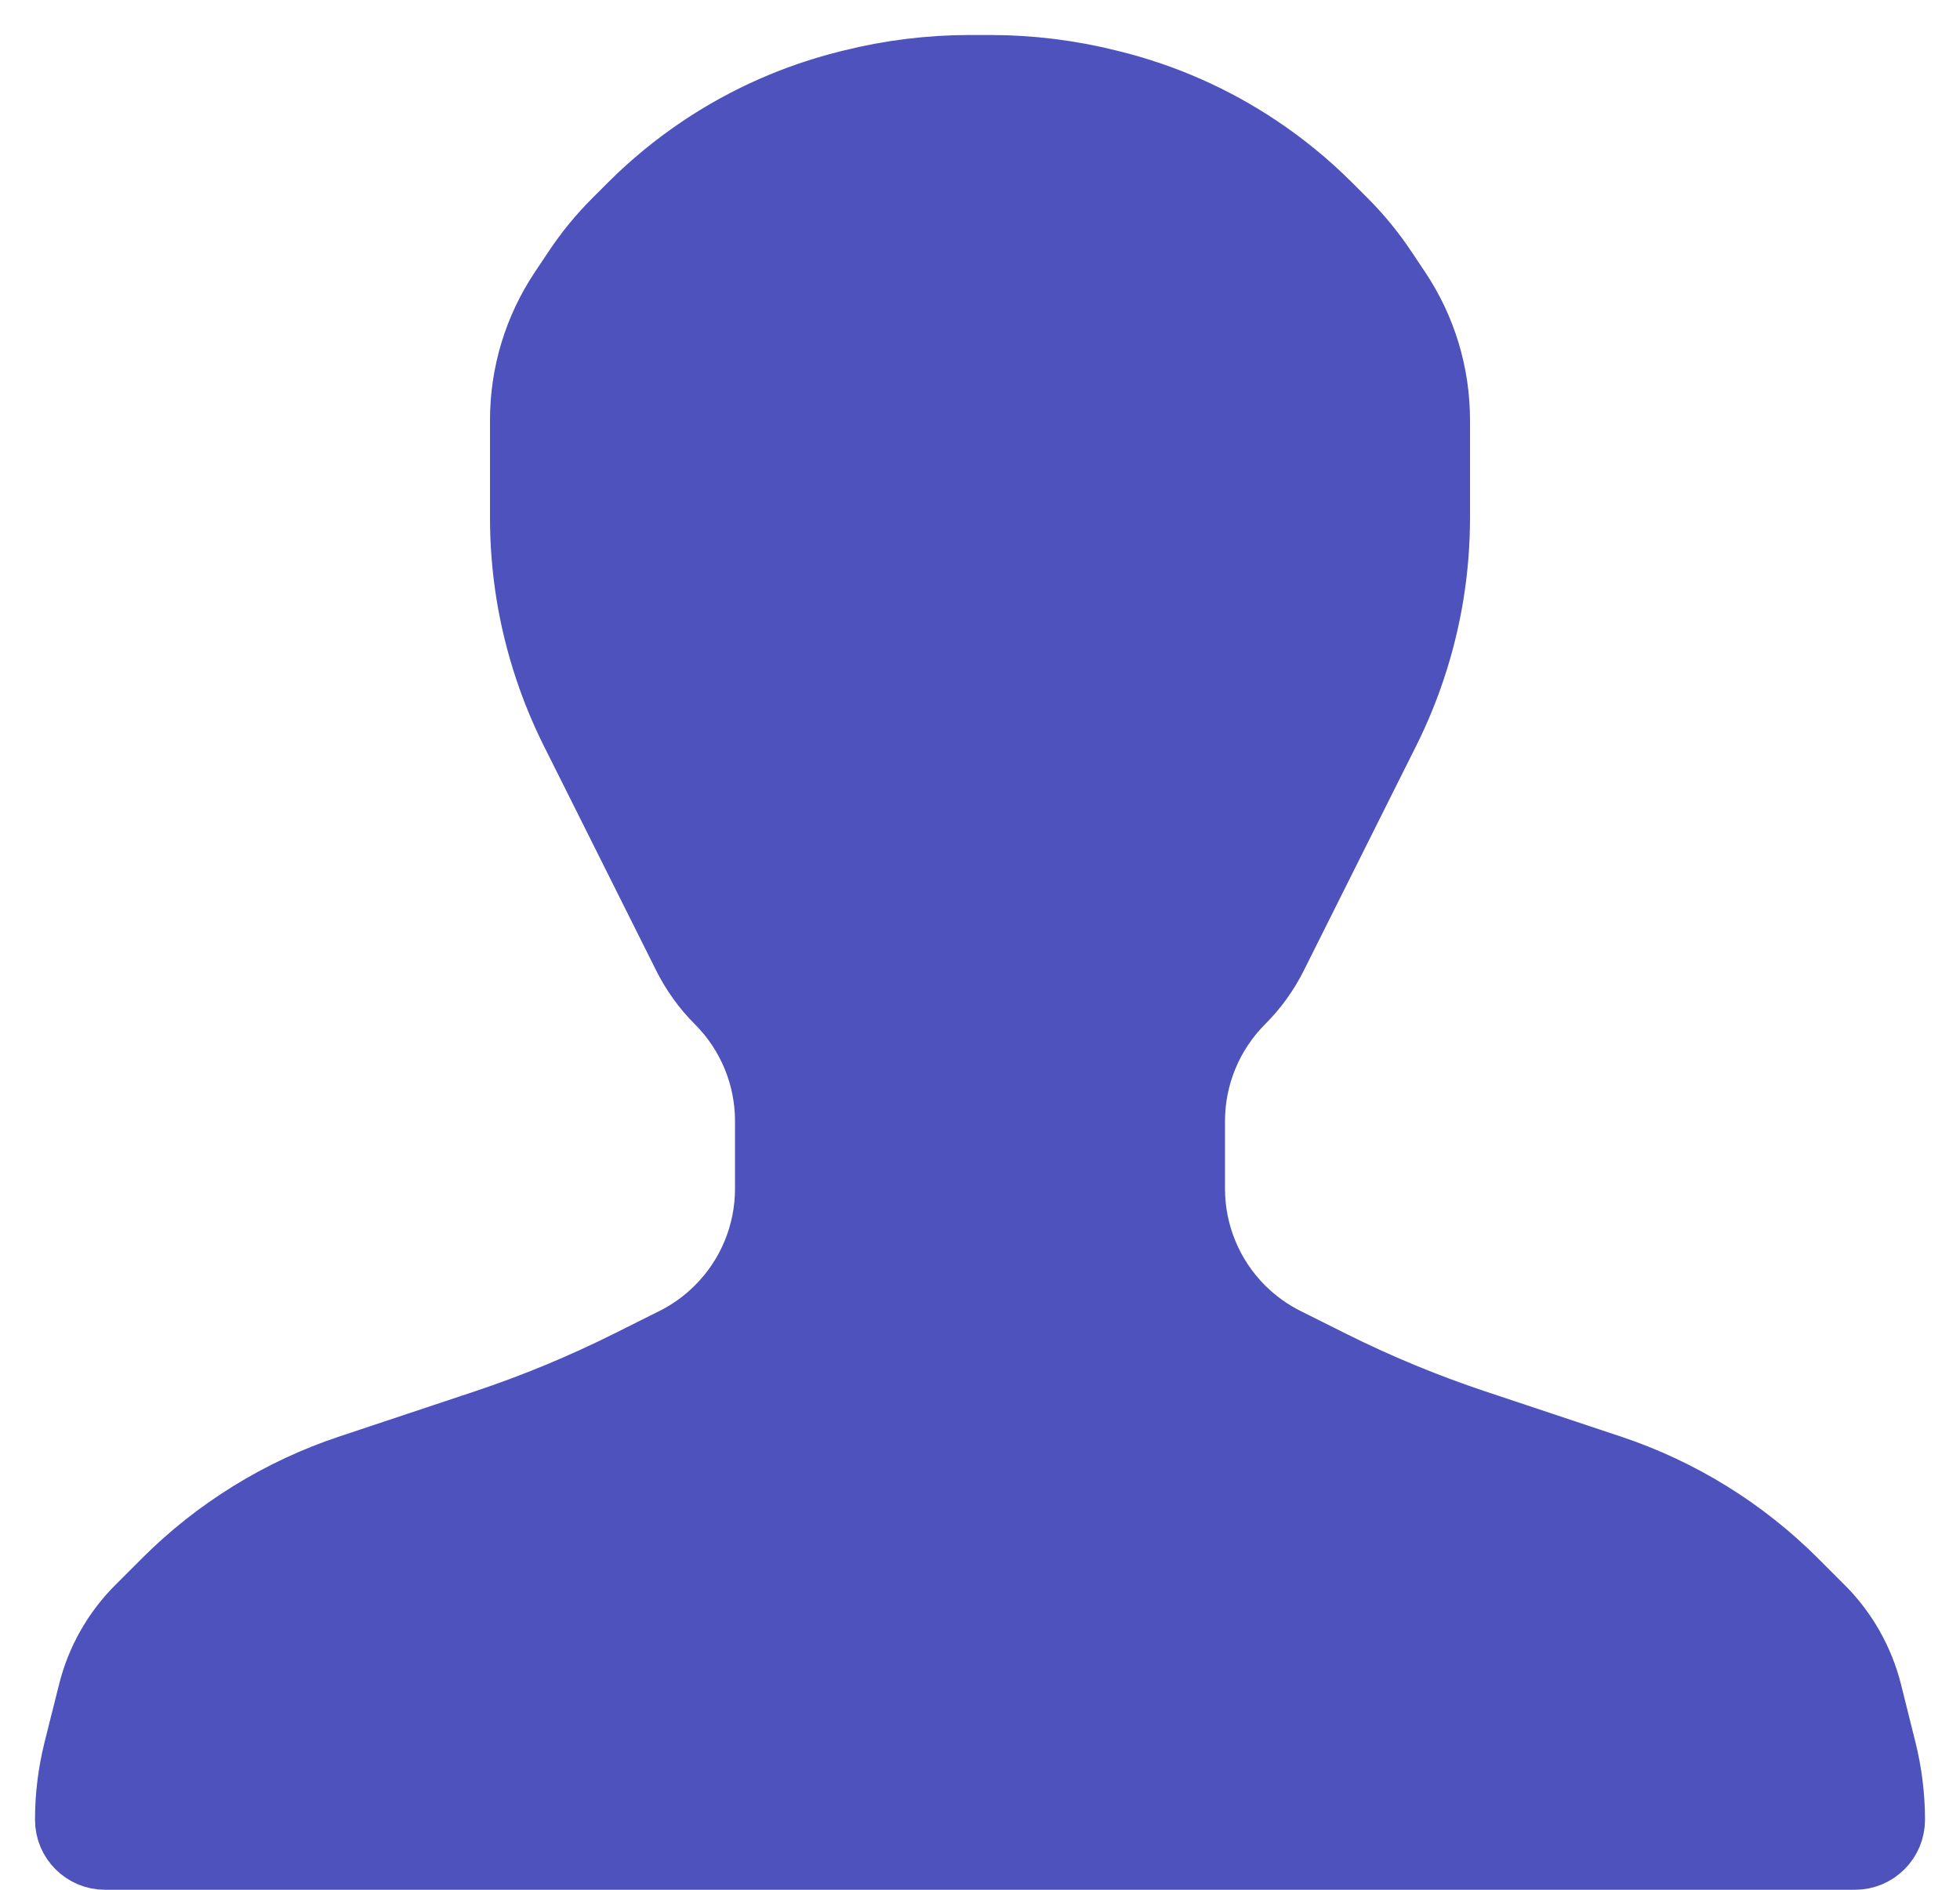
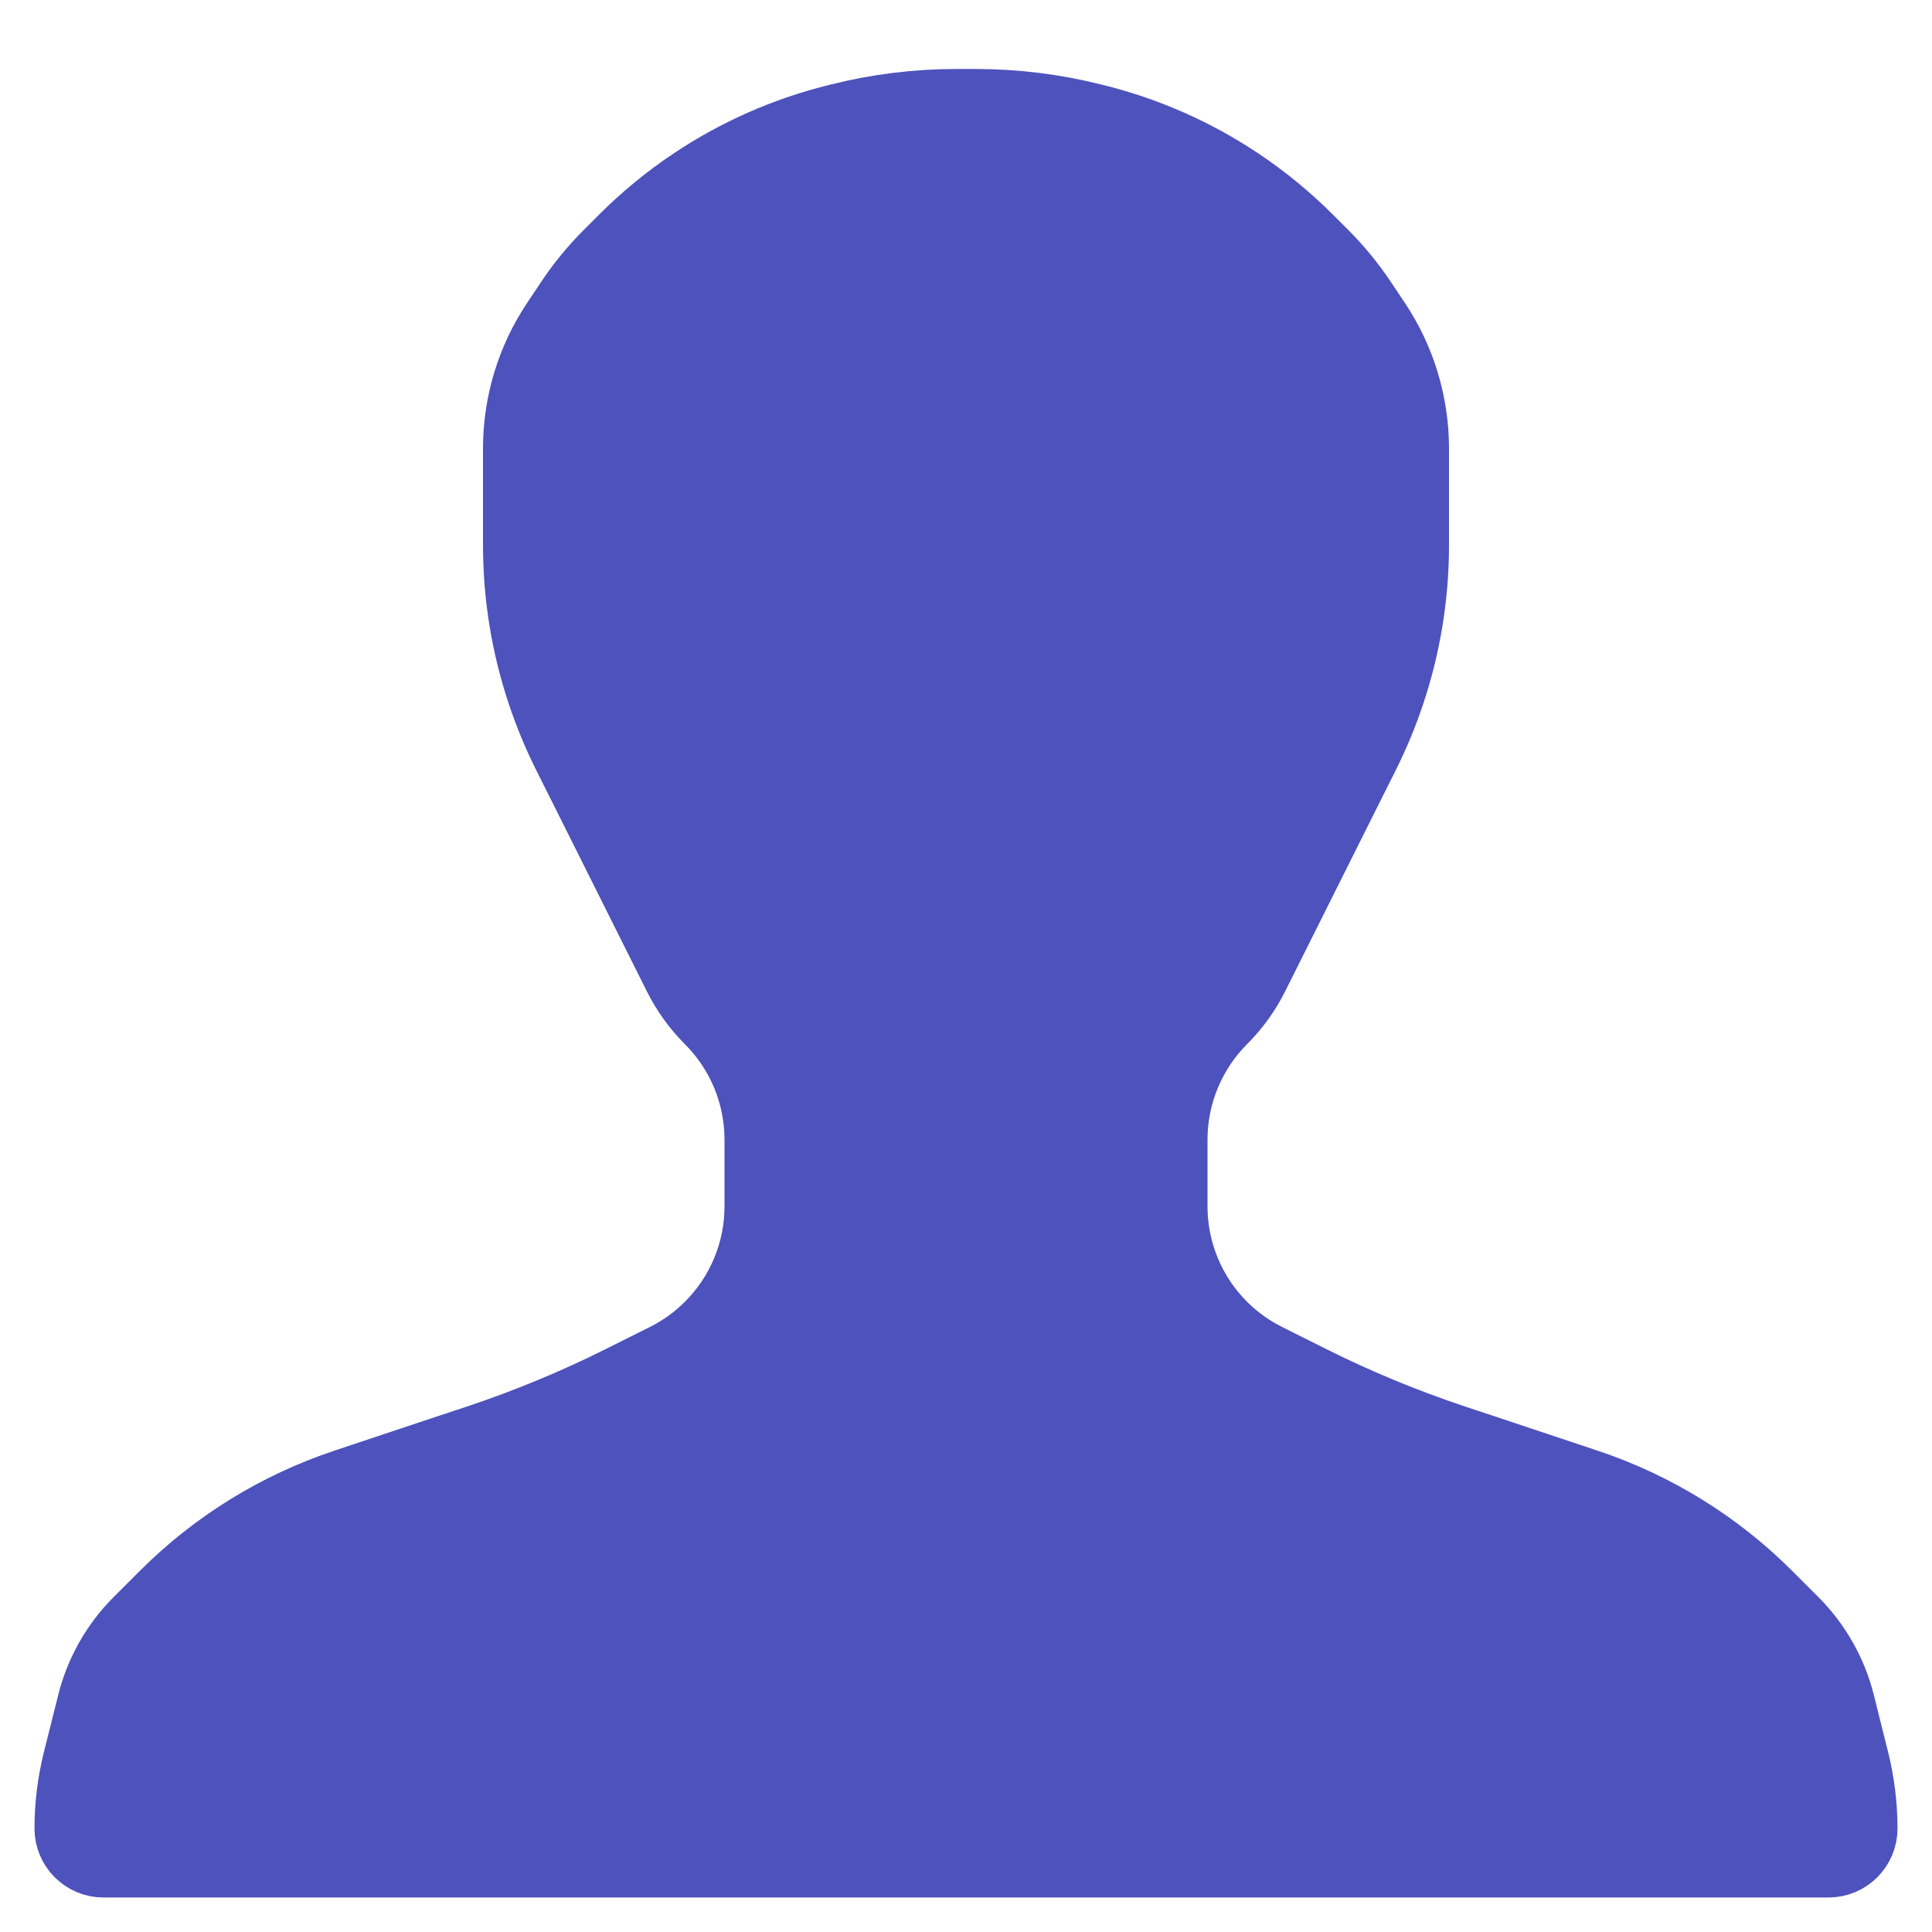
- <svg xmlns="http://www.w3.org/2000/svg" width="28" height="27" viewBox="0 0 28 27" fill="none">
+ <svg xmlns="http://www.w3.org/2000/svg" width="32" height="32" viewBox="0 0 28 27" fill="none">
  <path d="M26.5 26.5H14H1.5C1.224 26.5 1 26.276 1 26C1 25.668 1.041 25.337 1.121 25.015L1.329 24.186C1.441 23.737 1.673 23.327 2 23L2.382 22.618C3.117 21.883 4.014 21.329 5 21L6.5 20.5L6.939 20.354C7.646 20.118 8.334 19.833 9 19.5L9.644 19.178C9.88 19.06 10.095 18.905 10.281 18.718C10.742 18.259 11 17.634 11 16.984V16.016C11 15.366 10.742 14.742 10.281 14.281C10.095 14.095 9.94 13.88 9.822 13.644L9.5 13L9 12L8.5 11L8.215 10.431C8.072 10.144 7.949 9.847 7.848 9.543C7.617 8.852 7.5 8.129 7.5 7.4V6C7.5 5.348 7.693 4.71 8.055 4.168L8.254 3.87C8.417 3.624 8.605 3.395 8.814 3.186L9.036 2.964C9.345 2.655 9.683 2.378 10.046 2.136C10.677 1.715 11.376 1.406 12.113 1.222L12.169 1.208C12.721 1.07 13.288 1 13.857 1H14.143C14.712 1 15.279 1.07 15.831 1.208L15.887 1.222C16.624 1.406 17.323 1.715 17.954 2.136C18.317 2.378 18.655 2.655 18.964 2.964L19.186 3.186C19.395 3.395 19.582 3.624 19.746 3.87L19.945 4.168C20.307 4.71 20.5 5.348 20.5 6V7.4C20.5 8.129 20.383 8.852 20.152 9.543C20.051 9.847 19.928 10.144 19.785 10.431L19.5 11L19 12L18.5 13L18.178 13.644C18.06 13.88 17.905 14.095 17.718 14.281C17.259 14.742 17 15.366 17 16.016V16.984C17 17.634 17.259 18.259 17.718 18.718C17.905 18.905 18.12 19.06 18.356 19.178L19 19.5C19.666 19.833 20.354 20.118 21.061 20.354L21.5 20.5L23 21C23.986 21.329 24.883 21.883 25.618 22.618L26 23C26.327 23.327 26.559 23.737 26.672 24.186L26.879 25.015C26.959 25.337 27 25.668 27 26C27 26.276 26.776 26.5 26.5 26.5Z" fill="#4D52BC" stroke="#4D52BC" />
</svg>
